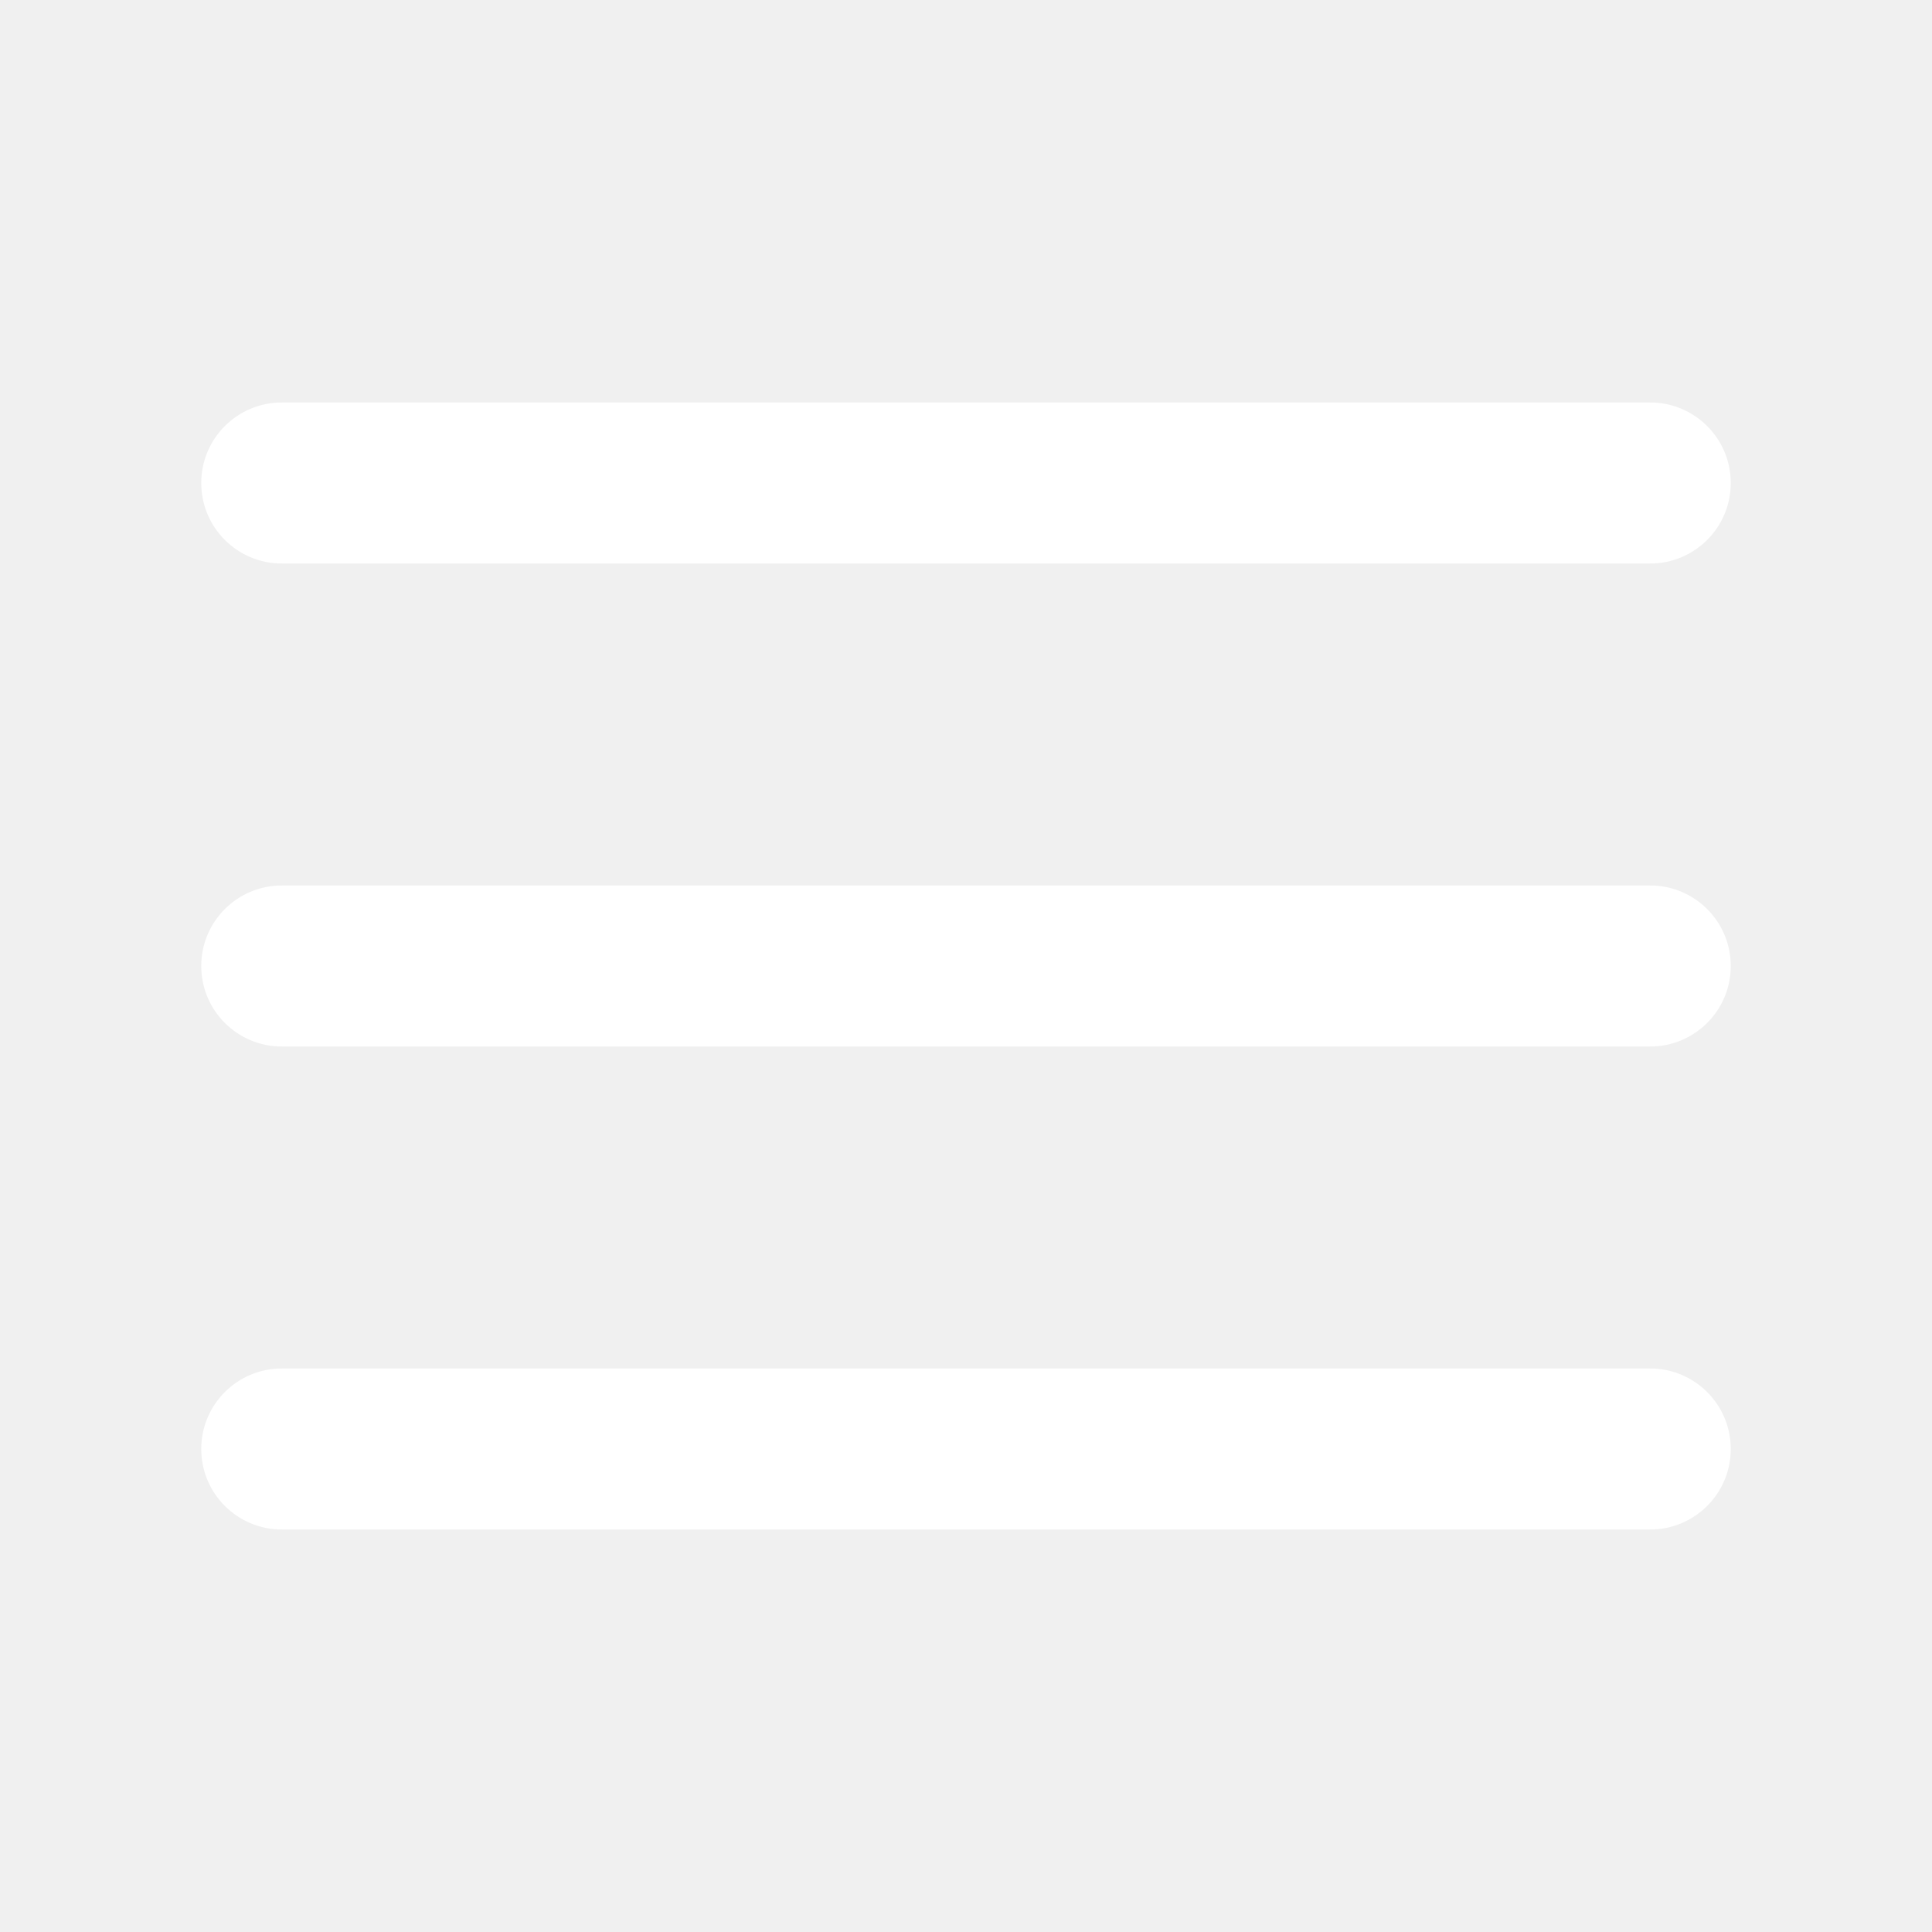
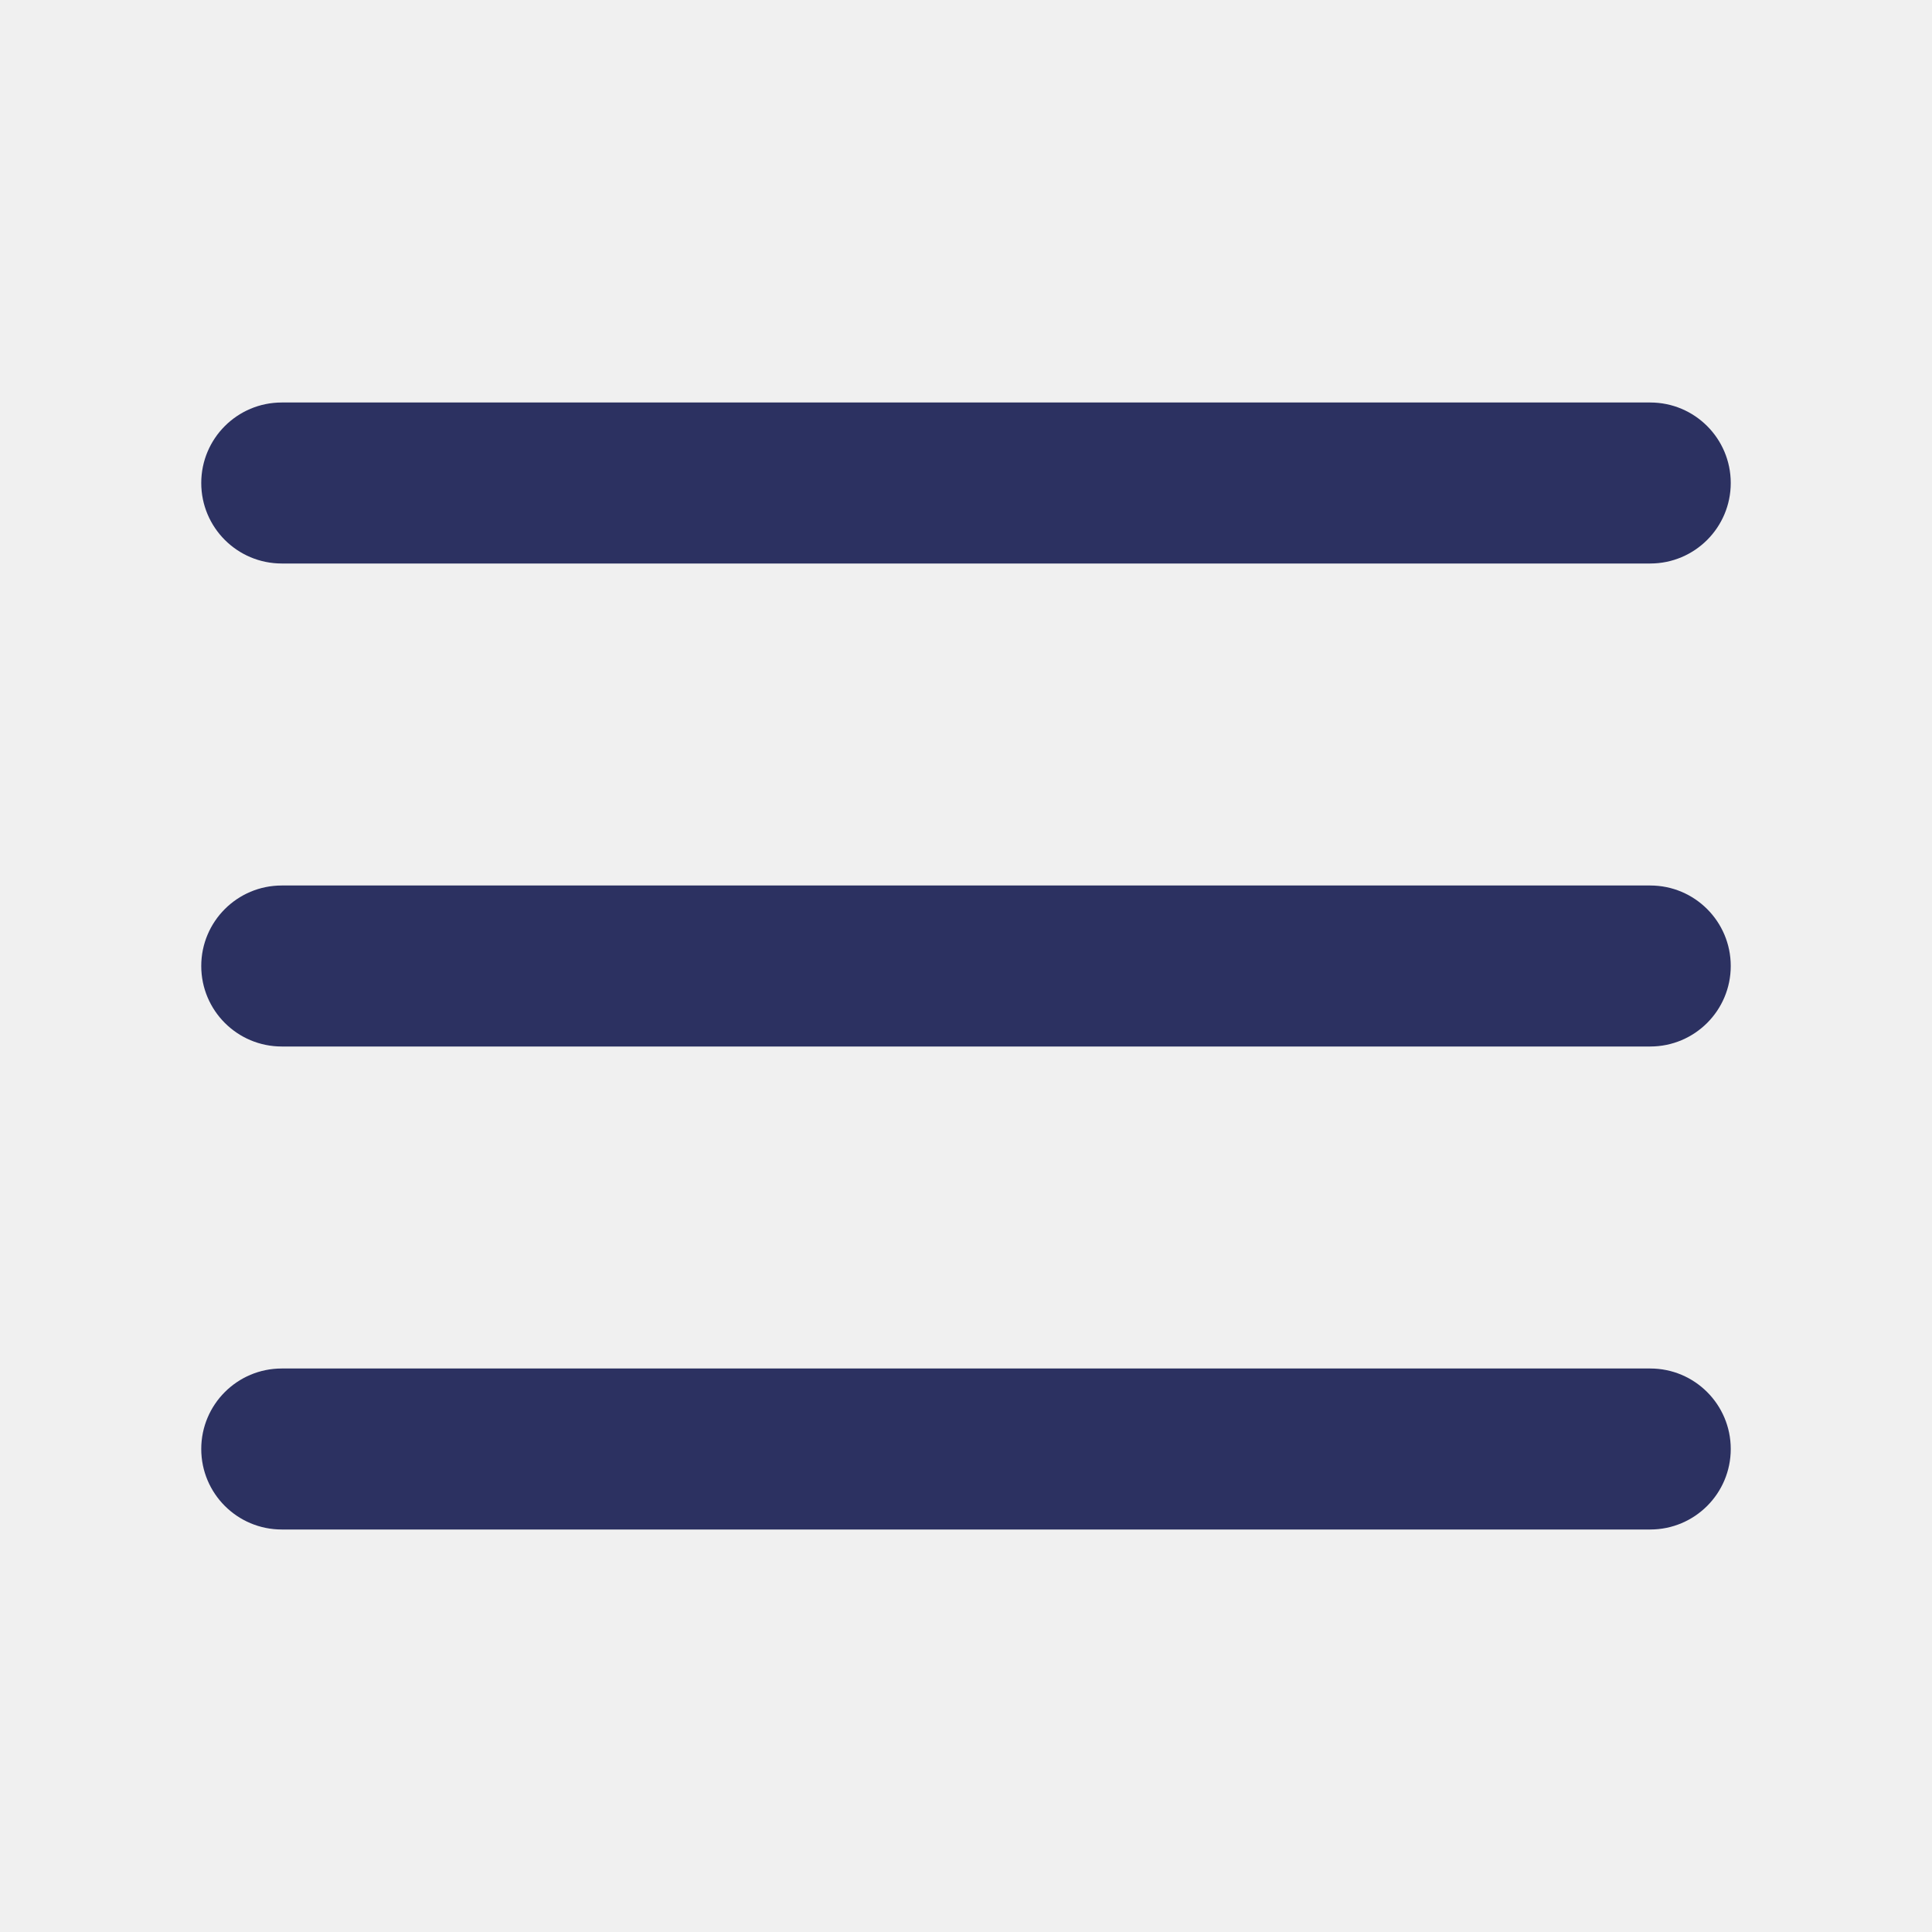
- <svg xmlns="http://www.w3.org/2000/svg" width="48px" height="48px" viewBox="0 0 48 48">
-   <path d="M41,14H7a2,2,0,0,1,0-4H41A2,2,0,0,1,41,14Z" fill="#fff" />
-   <path d="M41,26H7a2,2,0,0,1,0-4H41A2,2,0,0,1,41,26Z" fill="#fff" />
-   <path d="M41,38H7a2,2,0,0,1,0-4H41A2,2,0,0,1,41,38Z" fill="#fff" />
+ <svg xmlns="http://www.w3.org/2000/svg" width="48px" height="48px" viewBox="0 0 48 48" version="1.1" id="svg3">
+   <defs id="defs3" />
+   <path d="M41,14H7a2,2,0,0,1,0-4H41A2,2,0,0,1,41,14Z" fill="#fff" id="path1" style="fill:#2c3161;fill-opacity:1" />
+   <path d="M41,26H7a2,2,0,0,1,0-4H41A2,2,0,0,1,41,26Z" fill="#fff" id="path2" style="fill:#2c3161;fill-opacity:1" />
+   <path d="M41,38H7a2,2,0,0,1,0-4H41A2,2,0,0,1,41,38Z" fill="#fff" id="path3" style="fill:#2c3161;fill-opacity:1" />
</svg>
